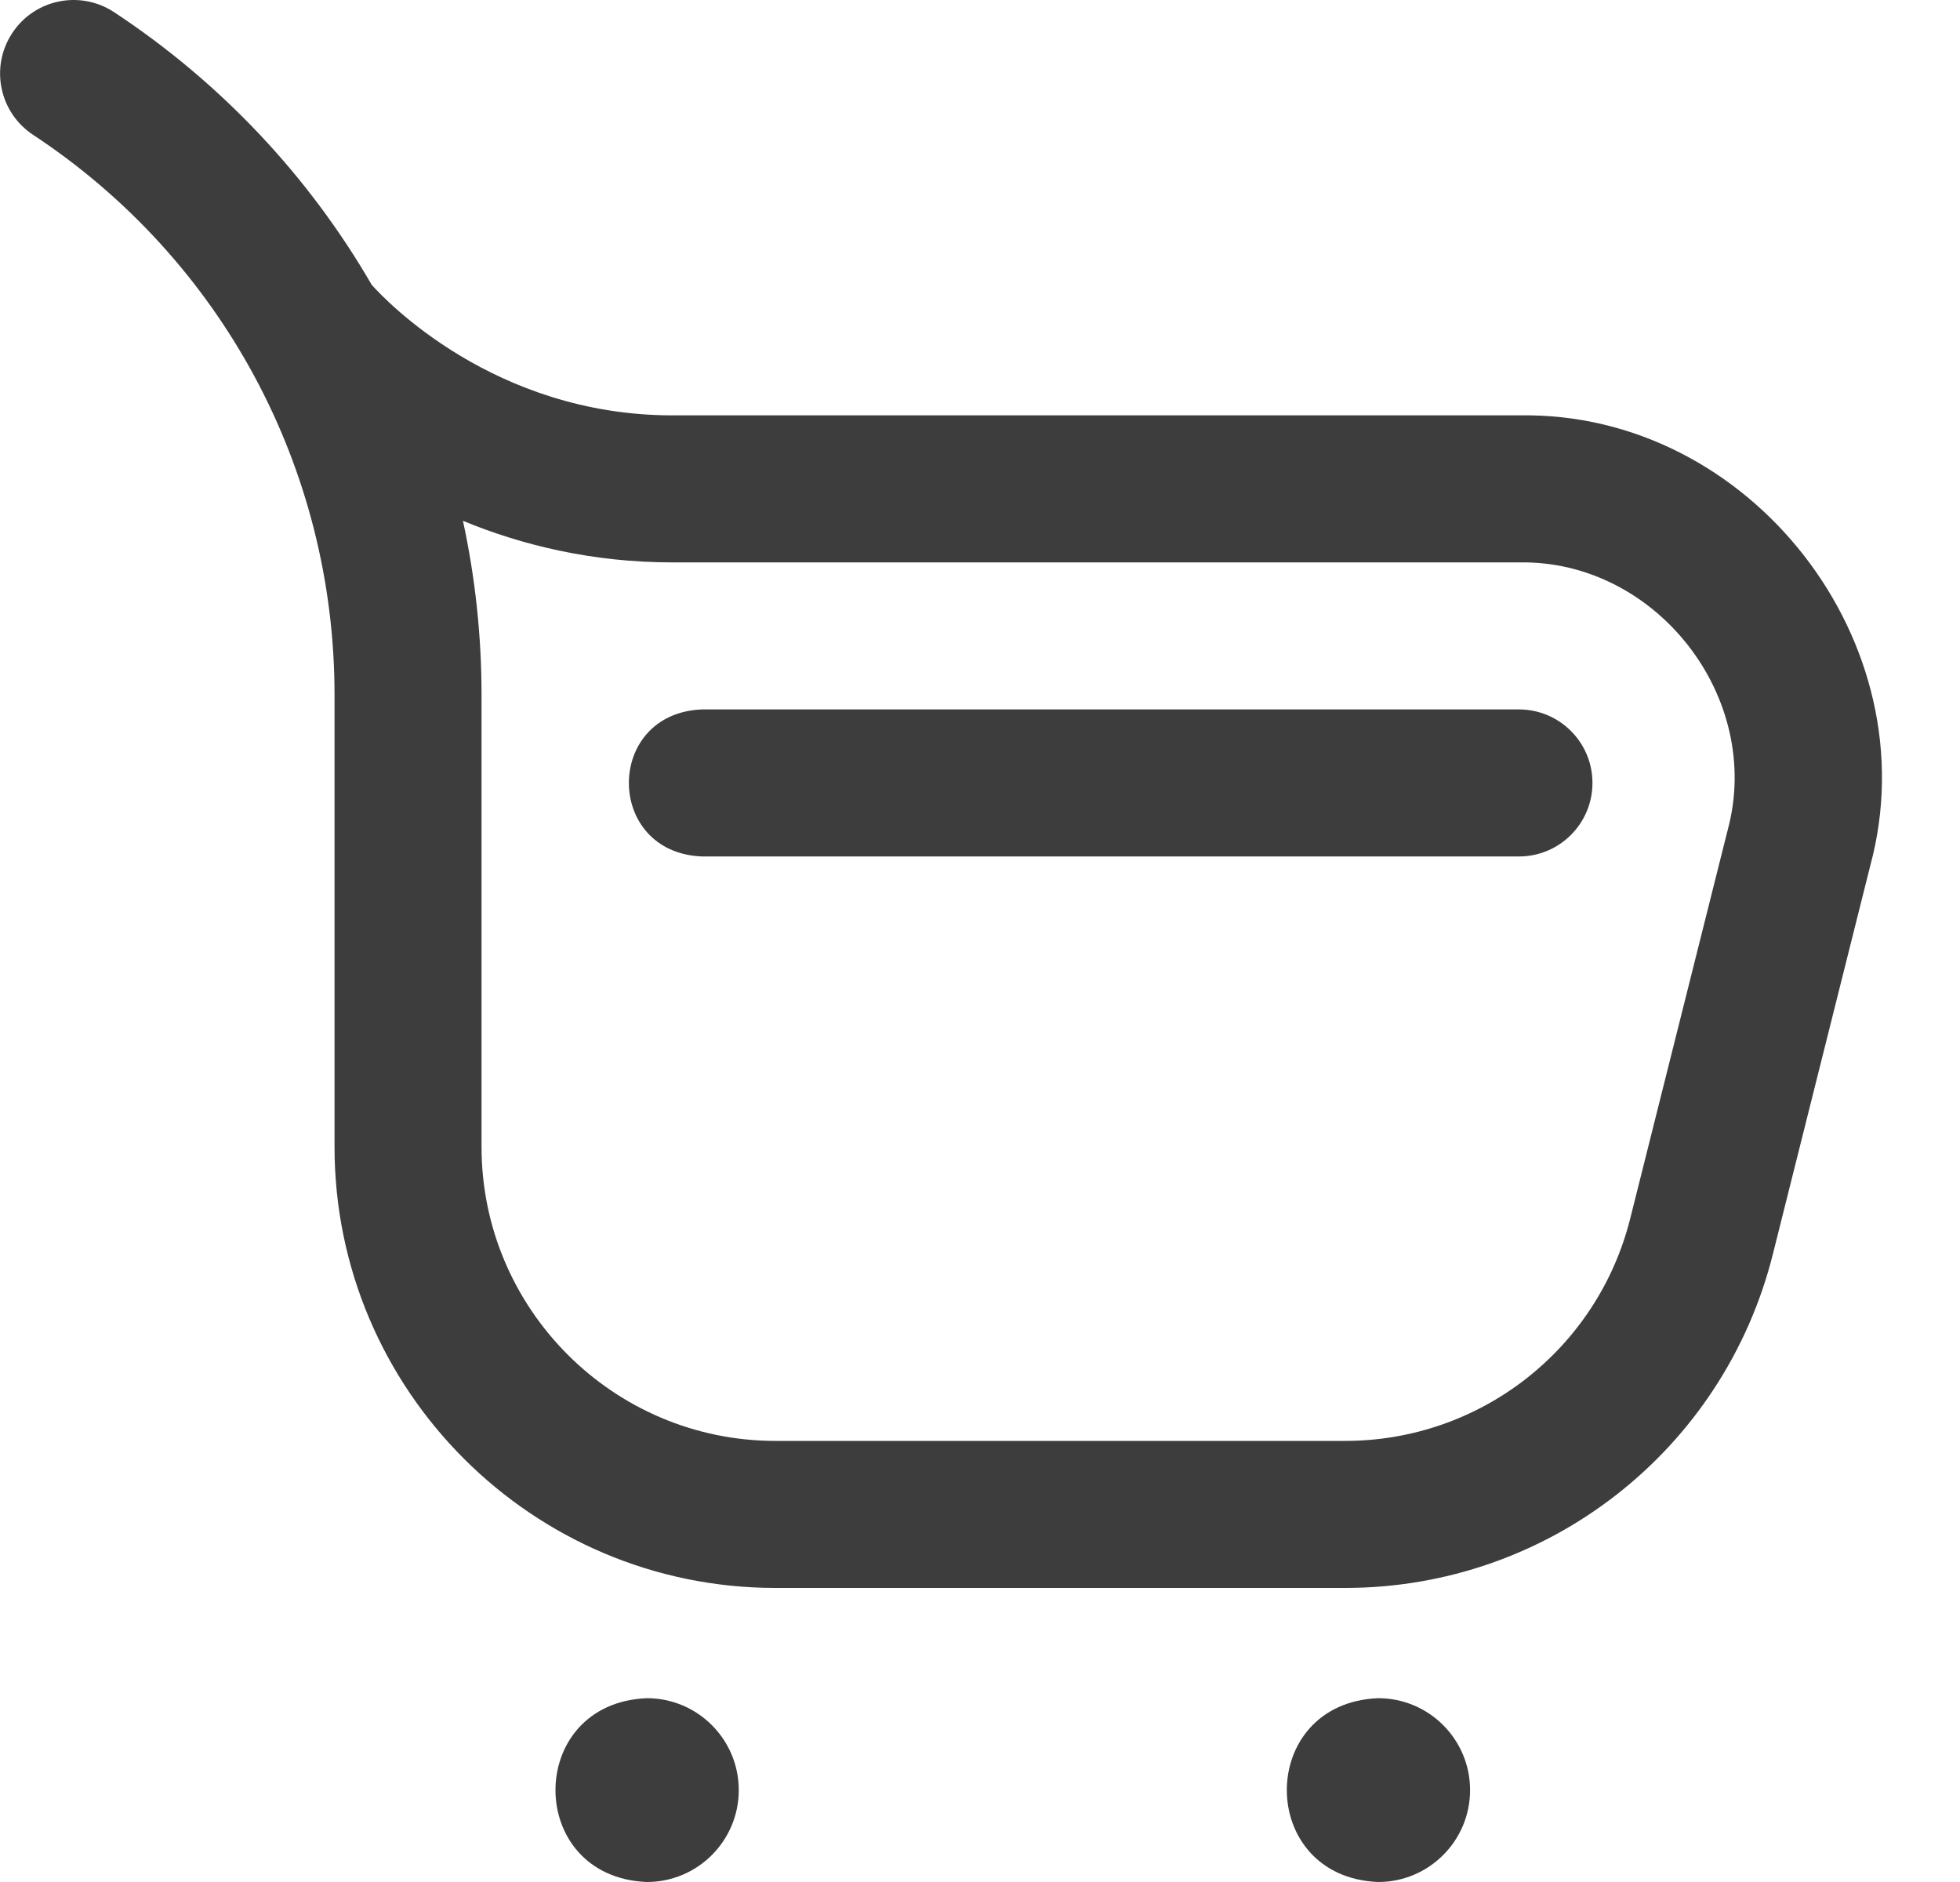
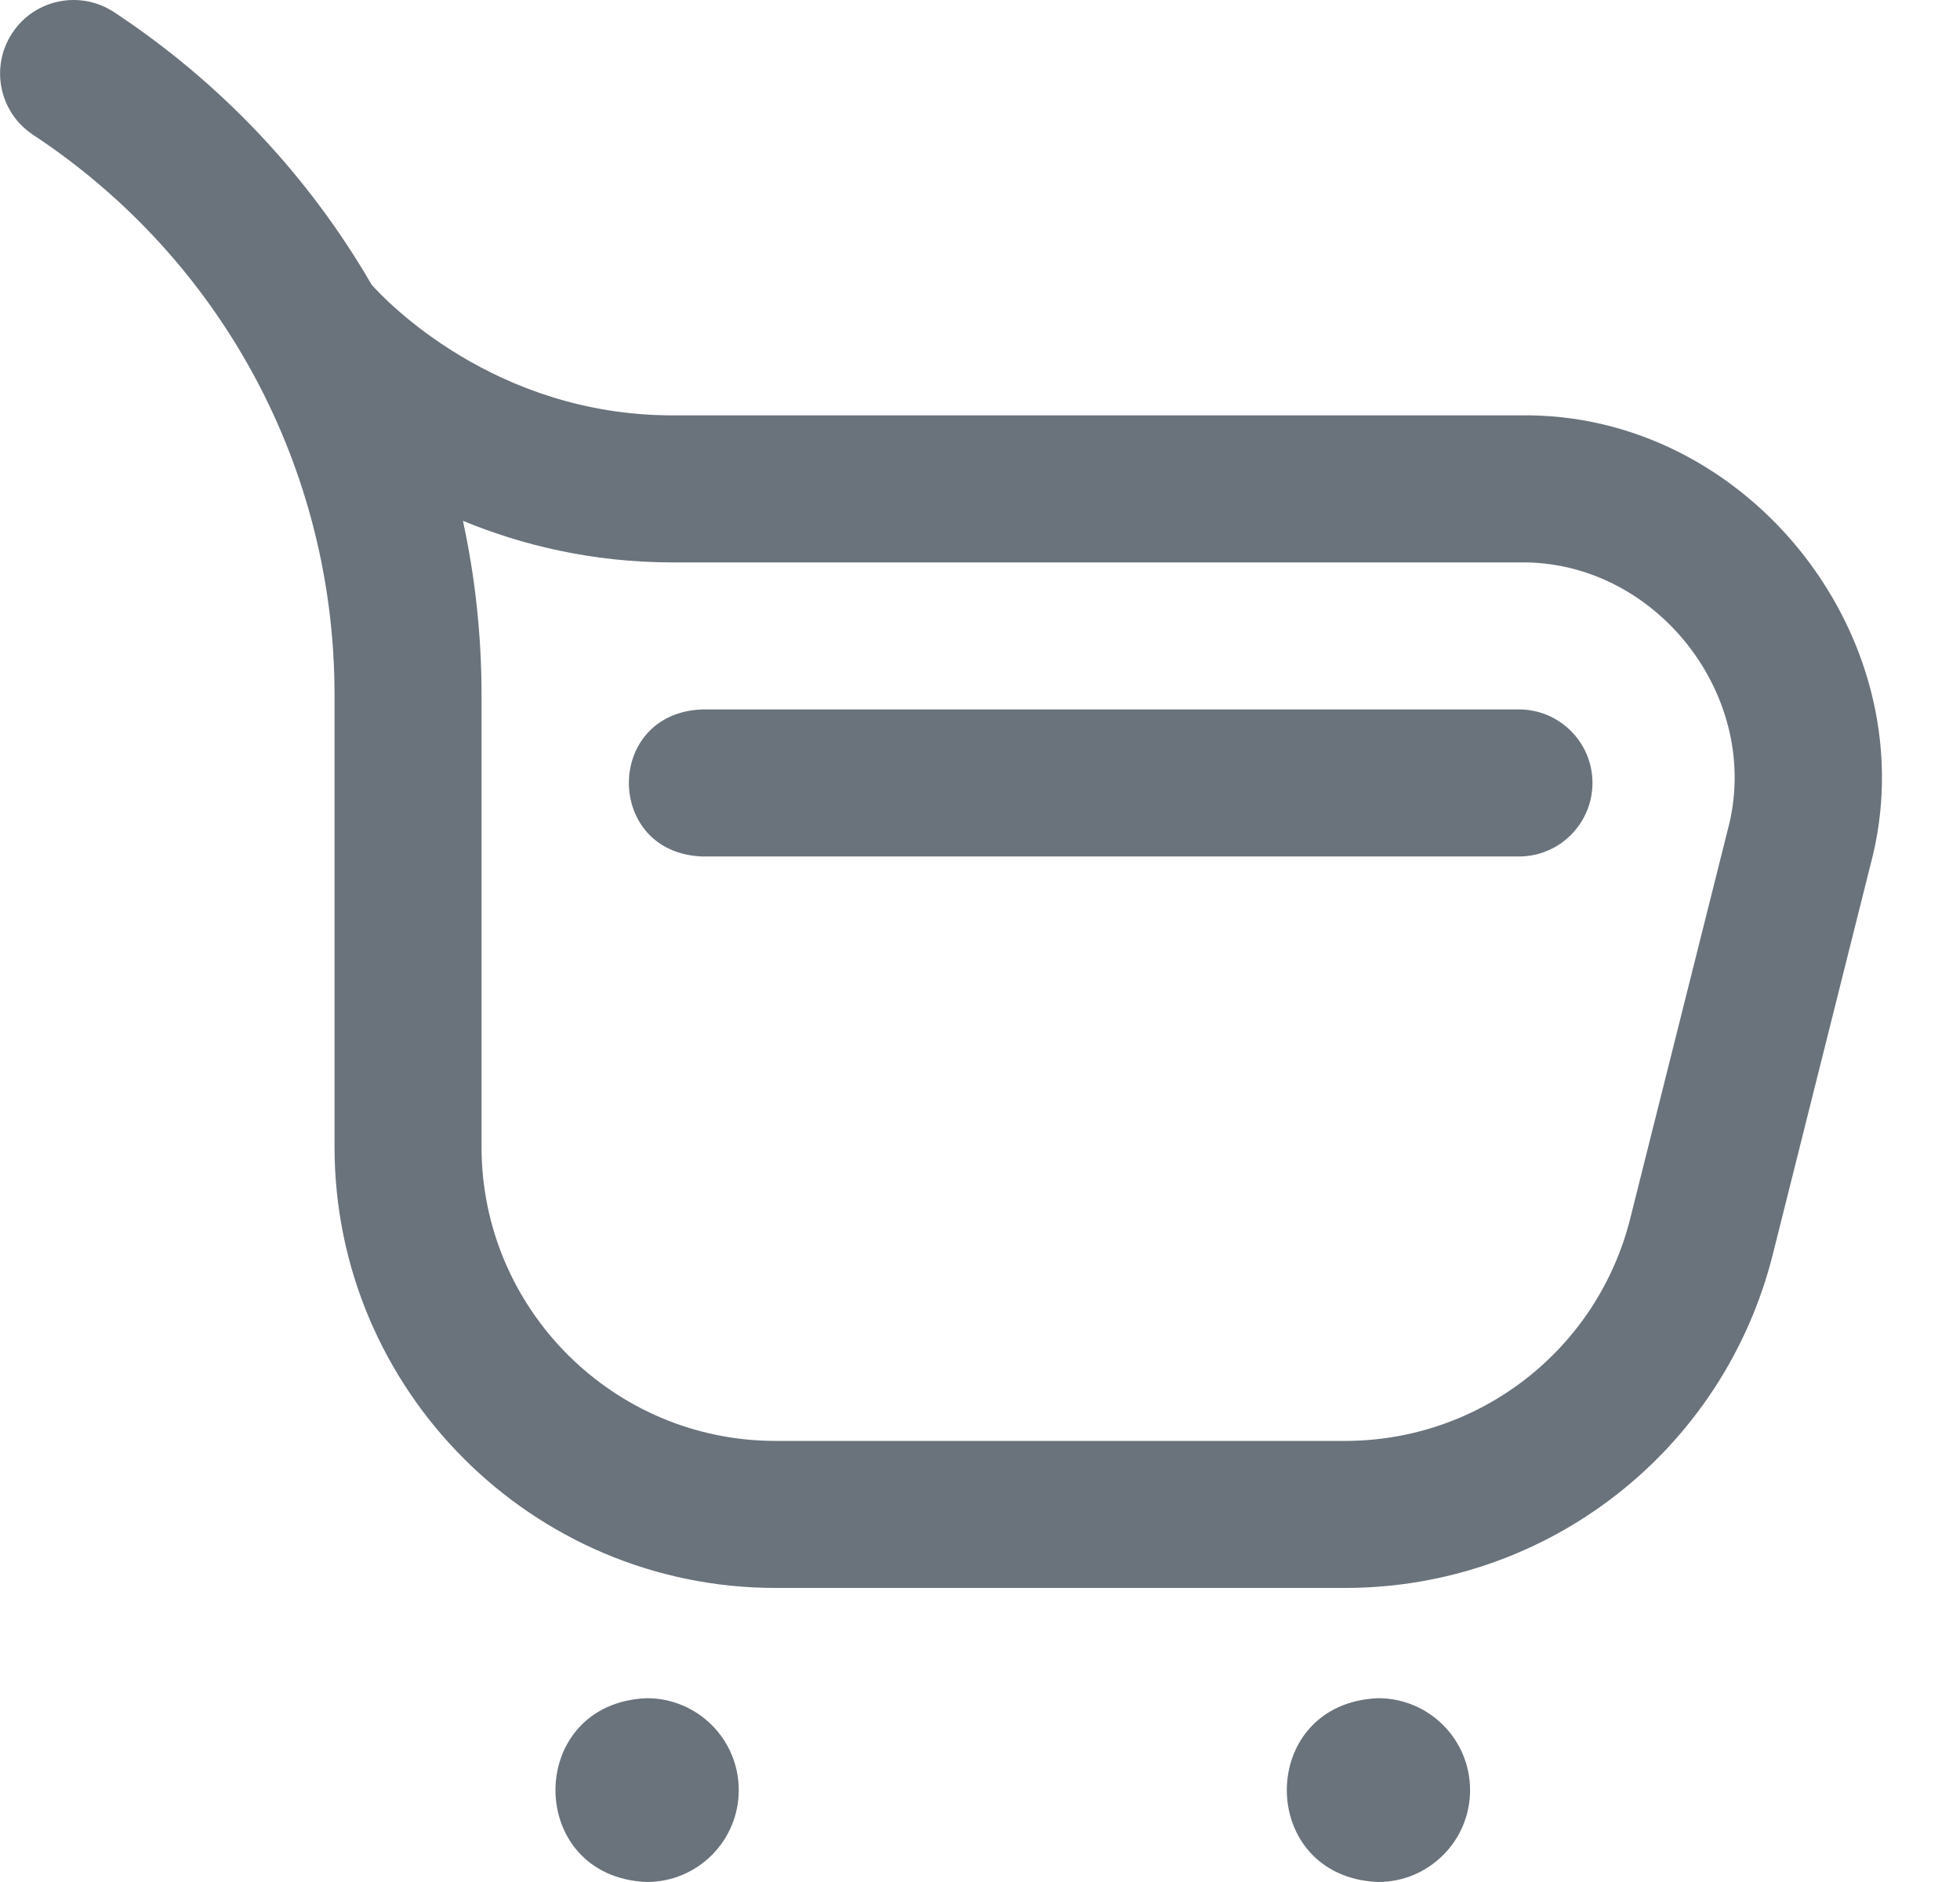
<svg xmlns="http://www.w3.org/2000/svg" width="25" height="24" viewBox="0 0 25 24" fill="none">
-   <path d="M17.157 20.25H9.892C6.79 20.25 4.267 17.727 4.267 14.625V8.859C4.267 5.976 2.83 3.307 0.423 1.72C-0.01 1.435 -0.129 0.854 0.156 0.422C0.441 -0.011 1.022 -0.13 1.455 0.155C2.829 1.061 3.944 2.256 4.741 3.632C4.913 3.825 6.302 5.297 8.579 5.297H19.375C22.32 5.242 24.625 8.198 23.855 11.041L22.613 15.994C21.984 18.5 19.74 20.25 17.157 20.25V20.25ZM5.905 6.642C6.061 7.362 6.142 8.105 6.142 8.859V14.625C6.142 16.693 7.824 18.375 9.892 18.375H17.157C18.879 18.375 20.375 17.208 20.794 15.538L22.037 10.584C22.494 8.895 21.124 7.139 19.375 7.172H8.579C7.549 7.172 6.653 6.95 5.905 6.642V6.642ZM9.423 22.828C9.423 22.181 8.898 21.656 8.251 21.656C6.696 21.718 6.697 23.939 8.251 24C8.898 24 9.423 23.475 9.423 22.828ZM18.751 22.828C18.751 22.181 18.226 21.656 17.579 21.656C16.024 21.718 16.026 23.939 17.579 24C18.226 24 18.751 23.475 18.751 22.828ZM20.312 9.984C20.312 9.467 19.892 9.047 19.375 9.047H8.954C7.71 9.096 7.711 10.873 8.954 10.922H19.375C19.892 10.922 20.312 10.502 20.312 9.984Z" fill="#3D3D3D" />
+   <path d="M17.157 20.25H9.892C6.79 20.25 4.267 17.727 4.267 14.625V8.859C4.267 5.976 2.83 3.307 0.423 1.72C-0.01 1.435 -0.129 0.854 0.156 0.422C0.441 -0.011 1.022 -0.13 1.455 0.155C2.829 1.061 3.944 2.256 4.741 3.632C4.913 3.825 6.302 5.297 8.579 5.297H19.375C22.32 5.242 24.625 8.198 23.855 11.041L22.613 15.994C21.984 18.5 19.74 20.25 17.157 20.25V20.25ZM5.905 6.642C6.061 7.362 6.142 8.105 6.142 8.859V14.625C6.142 16.693 7.824 18.375 9.892 18.375H17.157C18.879 18.375 20.375 17.208 20.794 15.538L22.037 10.584C22.494 8.895 21.124 7.139 19.375 7.172H8.579C7.549 7.172 6.653 6.95 5.905 6.642V6.642ZM9.423 22.828C9.423 22.181 8.898 21.656 8.251 21.656C6.696 21.718 6.697 23.939 8.251 24C8.898 24 9.423 23.475 9.423 22.828ZM18.751 22.828C18.751 22.181 18.226 21.656 17.579 21.656C16.024 21.718 16.026 23.939 17.579 24C18.226 24 18.751 23.475 18.751 22.828ZM20.312 9.984C20.312 9.467 19.892 9.047 19.375 9.047H8.954C7.71 9.096 7.711 10.873 8.954 10.922H19.375C19.892 10.922 20.312 10.502 20.312 9.984Z" fill="#6a737c" />
</svg>
